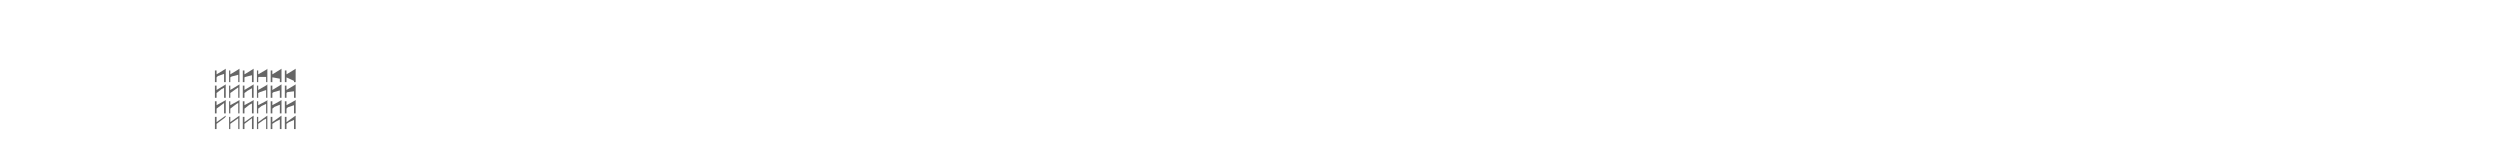
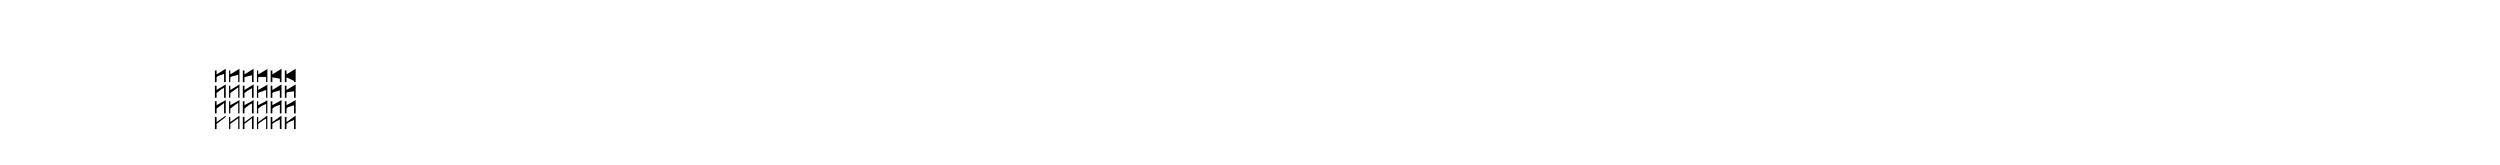
- <svg xmlns="http://www.w3.org/2000/svg" id="svg2532" xml:space="preserve" enable-background="new 0 0 9451.4 623.5" viewBox="0 0 9451.4 623.5" y="0px" x="0px" version="1.1">
+ <svg xmlns="http://www.w3.org/2000/svg" id="svg2532" xml:space="preserve" enable-background="new 0 0 9451.4 623.5" viewBox="0 0 9451.4 623.5" x="0px" y="0px" width="9451.45px" height="623.52px" version="1.1">
  <defs id="defs2536" />
-   <g transform="matrix(15.73387,0,0,16.41712,10.07256,-6599.359)" id="AR_x5F_layer-0" opacity="0.75">
+   <g transform="matrix(15.73387,0,0,16.41712,10.07256,-6599.359)" id="AR_x5F_layer-0" opacity="1">
    <g id="g1193">
-       <polygon fill="#333" points="53.6,419 53.6,418.9 53.6,418.9 53.6,417.9 53.6,417.9 53.6,417.8 53.3,418 51.4,419.1 51.4,418.2 51,418.2 51,420.9 51.4,420.9 51.4,419.8 51.7,419.5 53.2,419 53.2,420.9 53.6,420.9 " id="polygon1145" />
-       <polygon fill="#333" points="53.6,421.7 53.6,421.4 53.6,421.4 53.3,421.6 51.4,422.7 51.4,421.7 51,421.7 51,424.5 51.4,424.5 51.4,423.4 52.6,422.5 53.2,422.2 53.2,424.5 53.6,424.5 53.6,422 " id="polygon1147" />
-       <polygon fill="#333" points="53.6,425 53.6,425 53.3,425.2 51.4,426.2 51.4,425.3 51,425.3 51,428.1 51.4,428.1 51.4,427 53.2,425.7 53.2,428.1 53.6,428.1 53.6,425.5 53.6,425.4 53.6,425.3 " id="polygon1149" />
-       <polygon fill="#333" points="51.4,428.9 51,428.9 51,431.7 51.4,431.7 51.4,430.5 53.5,429 53.4,428.9 53.6,428.9 53.6,428.6 51.4,430.1 " id="polygon1151" />
-       <polygon fill="#333" points="56.9,418.2 56.9,417.9 56.9,417.8 56.6,418 54.7,419.1 54.7,418.2 54.4,418.2 54.4,420.9 54.7,420.9 54.7,419.8 55,419.6 56.6,419.2 56.6,420.9 56.9,420.9 56.9,419.1 56.9,418.9 " id="polygon1153" />
-       <polygon fill="#333" points="56.9,421.4 56.9,421.4 56.6,421.6 54.7,422.7 54.7,421.7 54.4,421.7 54.4,424.5 54.7,424.5 54.7,423.4 56.6,422.1 56.6,424.5 56.9,424.5 56.9,422 56.9,421.9 56.9,421.7 " id="polygon1155" />
-       <polygon fill="#333" points="56.9,425.3 56.9,425 56.9,425 56.6,425.2 54.7,426.2 54.7,425.3 54.4,425.3 54.4,428.1 54.7,428.1 54.7,427 56.2,425.9 56.6,425.7 56.6,428.1 56.9,428.1 56.9,425.6 56.9,425.5 " id="polygon1157" />
-       <polygon fill="#333" points="54.7,428.9 54.4,428.9 54.4,431.7 54.7,431.7 54.7,430.5 56.6,429.2 56.6,431.7 56.9,431.7 56.9,429 56.9,428.9 56.9,428.6 54.7,430.1 " id="polygon1159" />
-       <polygon fill="#333" points="60.3,418.2 60.3,417.9 60.3,417.8 60,418 58.1,419.1 58.1,418.2 57.7,418.2 57.7,420.9 58.1,420.9 58.1,419.8 58.3,419.7 59.9,419.3 59.9,420.9 60.3,420.9 60.3,419.3 60.3,419.1 " id="polygon1161" />
-       <polygon fill="#333" points="60.3,421.7 60.3,421.4 60.3,421.4 60,421.6 58.1,422.7 58.1,421.7 57.7,421.7 57.7,424.5 58.1,424.5 58.1,423.4 58.8,422.9 59.9,422.3 59.9,424.5 60.3,424.5 60.3,422.2 60.3,421.8 " id="polygon1163" />
-       <polygon fill="#333" points="60.3,425.3 60.3,425 60.3,425 60,425.2 58.1,426.2 58.1,425.3 57.7,425.3 57.7,428.1 58.1,428.1 58.1,427 59.3,426.1 59.9,425.8 59.9,428.1 60.3,428.1 60.3,425.6 60.3,425.5 " id="polygon1165" />
-       <polygon fill="#333" points="58.1,428.9 57.7,428.9 57.7,431.7 58.1,431.7 58.1,430.5 59.9,429.2 59.9,431.7 60.3,431.7 60.3,429 60.3,428.9 60.3,428.6 58.1,430.1 " id="polygon1167" />
-       <polygon fill="#333" points="63.6,418.2 63.6,417.9 63.6,417.8 63.4,418 61.4,419.1 61.4,418.2 61.1,418.2 61.1,420.9 61.4,420.9 61.4,419.8 61.6,419.7 63.3,419.7 63.3,420.9 63.6,420.9 63.6,419.7 63.6,419.4 " id="polygon1169" />
-       <polygon fill="#333" points="63.6,421.7 63.6,421.4 63.6,421.4 63.4,421.6 61.4,422.7 61.4,421.7 61.1,421.7 61.1,424.5 61.4,424.5 61.4,423.4 61.8,423.2 63.3,422.7 63.3,424.5 63.6,424.5 63.6,422.6 63.6,422 " id="polygon1171" />
-       <polygon fill="#333" points="63.6,425.3 63.6,425 63.6,425 63.4,425.2 61.4,426.2 61.4,425.3 61.1,425.3 61.1,428.1 61.4,428.1 61.4,427 62.2,426.4 63.3,425.9 63.3,428.1 63.6,428.1 63.6,425.8 63.6,425.4 " id="polygon1173" />
-       <polygon fill="#333" points="61.4,430.1 61.4,428.9 61.1,428.9 61.1,431.7 61.4,431.7 61.4,430.5 62.7,429.6 63.3,429.3 63.3,431.7 63.6,431.7 63.6,429.2 63.6,428.9 63.6,428.6 " id="polygon1175" />
-       <polygon fill="#333" points="67,419.6 67,418.2 67,417.9 67,417.8 66.7,418 64.8,419.1 64.8,418.2 64.4,418.2 64.4,420.9 64.8,420.9 64.8,419.8 64.9,419.8 66.6,420.1 66.6,420.9 67,420.9 67,420.1 " id="polygon1177" />
-       <polygon fill="#333" points="67,421.7 67,421.4 67,421.4 66.7,421.6 64.8,422.7 64.8,421.7 64.4,421.7 64.4,424.5 64.8,424.5 64.8,423.4 65.1,423.2 66.6,422.8 66.6,424.5 67,424.5 67,422.7 67,422 " id="polygon1179" />
-       <polygon fill="#333" points="67,425.3 67,425 67,425 66.7,425.2 64.8,426.2 64.8,425.3 64.4,425.3 64.4,428.1 64.8,428.1 64.8,427 65.3,426.6 66.6,426.1 66.6,428.1 67,428.1 67,426 67,425.5 " id="polygon1181" />
-       <polygon fill="#333" points="64.8,430.1 64.8,428.9 64.4,428.9 64.4,431.7 64.8,431.7 64.8,430.5 65.6,430 66.6,429.5 66.6,431.7 67,431.7 67,429.4 67,428.9 67,428.6 " id="polygon1183" />
-       <polygon fill="#333" points="70.4,420.6 70.4,419.8 70.4,418.2 70.4,417.9 70.4,417.8 70.1,418 68.2,419.1 68.2,418.2 67.8,418.2 67.8,420.9 68.2,420.9 68.2,419.8 70,420.6 70,420.9 70.4,420.9 " id="polygon1185" />
-       <polygon fill="#333" points="70.4,421.7 70.4,421.4 70.4,421.4 70.1,421.6 68.2,422.7 68.2,421.7 67.8,421.7 67.8,424.5 68.2,424.5 68.2,423.4 68.4,423.2 70,423 70,424.5 70.4,424.5 70.4,422.9 70.4,422.1 " id="polygon1187" />
-       <polygon fill="#333" points="70.4,425.3 70.4,425 70.4,425 70.1,425.2 68.2,426.2 68.2,425.3 67.8,425.3 67.8,428.1 68.2,428.1 68.2,427 68.5,426.7 70,426.2 70,428.1 70.4,428.1 70.4,426.1 70.4,425.6 " id="polygon1189" />
-       <polygon fill="#333" points="68.2,430.1 68.2,428.9 67.8,428.9 67.8,431.7 68.2,431.7 68.2,430.5 68.8,430.1 70,429.6 70,431.7 70.4,431.7 70.4,429.5 70.4,428.9 70.4,428.6 " id="polygon1191" />
+       <polygon points="53.6,419 53.6,418.9 53.6,418.9 53.6,417.9 53.6,417.9 53.6,417.8 53.3,418 51.4,419.1 51.4,418.2 51,418.2 51,420.9 51.4,420.9 51.4,419.8 51.7,419.5 53.2,419 53.2,420.9 53.6,420.9 " id="polygon1145" />
+       <polygon points="53.6,421.7 53.6,421.4 53.6,421.4 53.3,421.6 51.4,422.7 51.4,421.7 51,421.7 51,424.5 51.4,424.5 51.4,423.4 52.6,422.5 53.2,422.2 53.2,424.5 53.6,424.5 53.6,422 " id="polygon1147" />
+       <polygon points="53.6,425 53.6,425 53.3,425.2 51.4,426.2 51.4,425.3 51,425.3 51,428.1 51.4,428.1 51.4,427 53.2,425.7 53.2,428.1 53.6,428.1 53.6,425.5 53.6,425.4 53.6,425.3 " id="polygon1149" />
+       <polygon points="51.4,428.9 51,428.9 51,431.7 51.4,431.7 51.4,430.5 53.5,429 53.4,428.9 53.6,428.9 53.6,428.6 51.4,430.1 " id="polygon1151" />
+       <polygon points="56.9,418.2 56.9,417.9 56.9,417.8 56.6,418 54.7,419.1 54.7,418.2 54.4,418.2 54.4,420.9 54.7,420.9 54.7,419.8 55,419.6 56.6,419.2 56.6,420.9 56.9,420.9 56.9,419.1 56.9,418.9 " id="polygon1153" />
+       <polygon points="56.9,421.4 56.9,421.4 56.6,421.6 54.7,422.7 54.7,421.7 54.4,421.7 54.4,424.5 54.7,424.5 54.7,423.4 56.6,422.1 56.6,424.5 56.9,424.5 56.9,422 56.9,421.9 56.9,421.7 " id="polygon1155" />
+       <polygon points="56.9,425.3 56.9,425 56.9,425 56.6,425.2 54.7,426.2 54.7,425.3 54.4,425.3 54.4,428.1 54.7,428.1 54.7,427 56.2,425.9 56.6,425.7 56.6,428.1 56.9,428.1 56.9,425.6 56.9,425.5 " id="polygon1157" />
+       <polygon points="54.7,428.9 54.4,428.9 54.4,431.7 54.7,431.7 54.7,430.5 56.6,429.2 56.6,431.7 56.9,431.7 56.9,429 56.9,428.9 56.9,428.6 54.7,430.1 " id="polygon1159" />
+       <polygon points="60.3,418.2 60.3,417.9 60.3,417.8 60,418 58.1,419.1 58.1,418.2 57.7,418.2 57.7,420.9 58.1,420.9 58.1,419.8 58.3,419.7 59.9,419.3 59.9,420.9 60.3,420.9 60.3,419.3 60.3,419.1 " id="polygon1161" />
+       <polygon points="60.3,421.7 60.3,421.4 60.3,421.4 60,421.6 58.1,422.7 58.1,421.7 57.7,421.7 57.7,424.5 58.1,424.5 58.1,423.4 58.8,422.9 59.9,422.3 59.9,424.5 60.3,424.5 60.3,422.2 60.3,421.8 " id="polygon1163" />
+       <polygon points="60.3,425.3 60.3,425 60.3,425 60,425.2 58.1,426.2 58.1,425.3 57.7,425.3 57.7,428.1 58.1,428.1 58.1,427 59.3,426.1 59.9,425.8 59.9,428.1 60.3,428.1 60.3,425.6 60.3,425.5 " id="polygon1165" />
+       <polygon points="58.1,428.9 57.7,428.9 57.7,431.7 58.1,431.7 58.1,430.5 59.9,429.2 59.9,431.7 60.3,431.7 60.3,429 60.3,428.9 60.3,428.6 58.1,430.1 " id="polygon1167" />
+       <polygon points="63.6,418.2 63.6,417.9 63.6,417.8 63.4,418 61.4,419.1 61.4,418.2 61.1,418.2 61.1,420.9 61.4,420.9 61.4,419.8 61.6,419.7 63.3,419.7 63.3,420.9 63.6,420.9 63.6,419.7 63.6,419.4 " id="polygon1169" />
+       <polygon points="63.6,421.7 63.6,421.4 63.6,421.4 63.4,421.6 61.4,422.7 61.4,421.7 61.1,421.7 61.1,424.5 61.4,424.5 61.4,423.4 61.8,423.2 63.3,422.7 63.3,424.5 63.6,424.5 63.6,422.6 63.6,422 " id="polygon1171" />
+       <polygon points="63.6,425.3 63.6,425 63.6,425 63.4,425.2 61.4,426.2 61.4,425.3 61.1,425.3 61.1,428.1 61.4,428.1 61.4,427 62.2,426.4 63.3,425.9 63.3,428.1 63.6,428.1 63.6,425.8 63.6,425.4 " id="polygon1173" />
+       <polygon points="61.4,430.1 61.4,428.9 61.1,428.9 61.1,431.7 61.4,431.7 61.4,430.5 62.7,429.6 63.3,429.3 63.3,431.7 63.6,431.7 63.6,429.2 63.6,428.9 63.6,428.6 " id="polygon1175" />
+       <polygon points="67,419.6 67,418.2 67,417.9 67,417.8 66.7,418 64.8,419.1 64.8,418.2 64.4,418.2 64.4,420.9 64.8,420.9 64.8,419.8 64.9,419.8 66.6,420.1 66.6,420.9 67,420.9 67,420.1 " id="polygon1177" />
+       <polygon points="67,421.7 67,421.4 67,421.4 66.7,421.6 64.8,422.7 64.8,421.7 64.4,421.7 64.4,424.5 64.8,424.5 64.8,423.4 65.1,423.2 66.6,422.8 66.6,424.5 67,424.5 67,422.7 67,422 " id="polygon1179" />
+       <polygon points="67,425.3 67,425 67,425 66.7,425.2 64.8,426.2 64.8,425.3 64.4,425.3 64.4,428.1 64.8,428.1 64.8,427 65.3,426.6 66.6,426.1 66.6,428.1 67,428.1 67,426 67,425.5 " id="polygon1181" />
+       <polygon points="64.8,430.1 64.8,428.9 64.4,428.9 64.4,431.7 64.8,431.7 64.8,430.5 65.6,430 66.6,429.5 66.6,431.7 67,431.7 67,429.4 67,428.9 67,428.6 " id="polygon1183" />
+       <polygon points="70.4,420.6 70.4,419.8 70.4,418.2 70.4,417.9 70.4,417.8 70.1,418 68.2,419.1 68.2,418.2 67.8,418.2 67.8,420.9 68.2,420.9 68.2,419.8 70,420.6 70,420.9 70.4,420.9 " id="polygon1185" />
+       <polygon points="70.4,421.7 70.4,421.4 70.4,421.4 70.1,421.6 68.2,422.7 68.2,421.7 67.8,421.7 67.8,424.5 68.2,424.5 68.2,423.4 68.4,423.2 70,423 70,424.5 70.4,424.5 70.4,422.9 70.4,422.1 " id="polygon1187" />
+       <polygon points="70.4,425.3 70.4,425 70.4,425 70.1,425.2 68.2,426.2 68.2,425.3 67.8,425.3 67.8,428.1 68.2,428.1 68.2,427 68.5,426.7 70,426.2 70,428.1 70.4,428.1 70.4,426.1 70.4,425.6 " id="polygon1189" />
+       <polygon points="68.2,430.1 68.2,428.9 67.8,428.9 67.8,431.7 68.2,431.7 68.2,430.5 68.8,430.1 70,429.6 70,431.7 70.4,431.7 70.4,429.5 70.4,428.9 70.4,428.6 " id="polygon1191" />
    </g>
  </g>
</svg>
